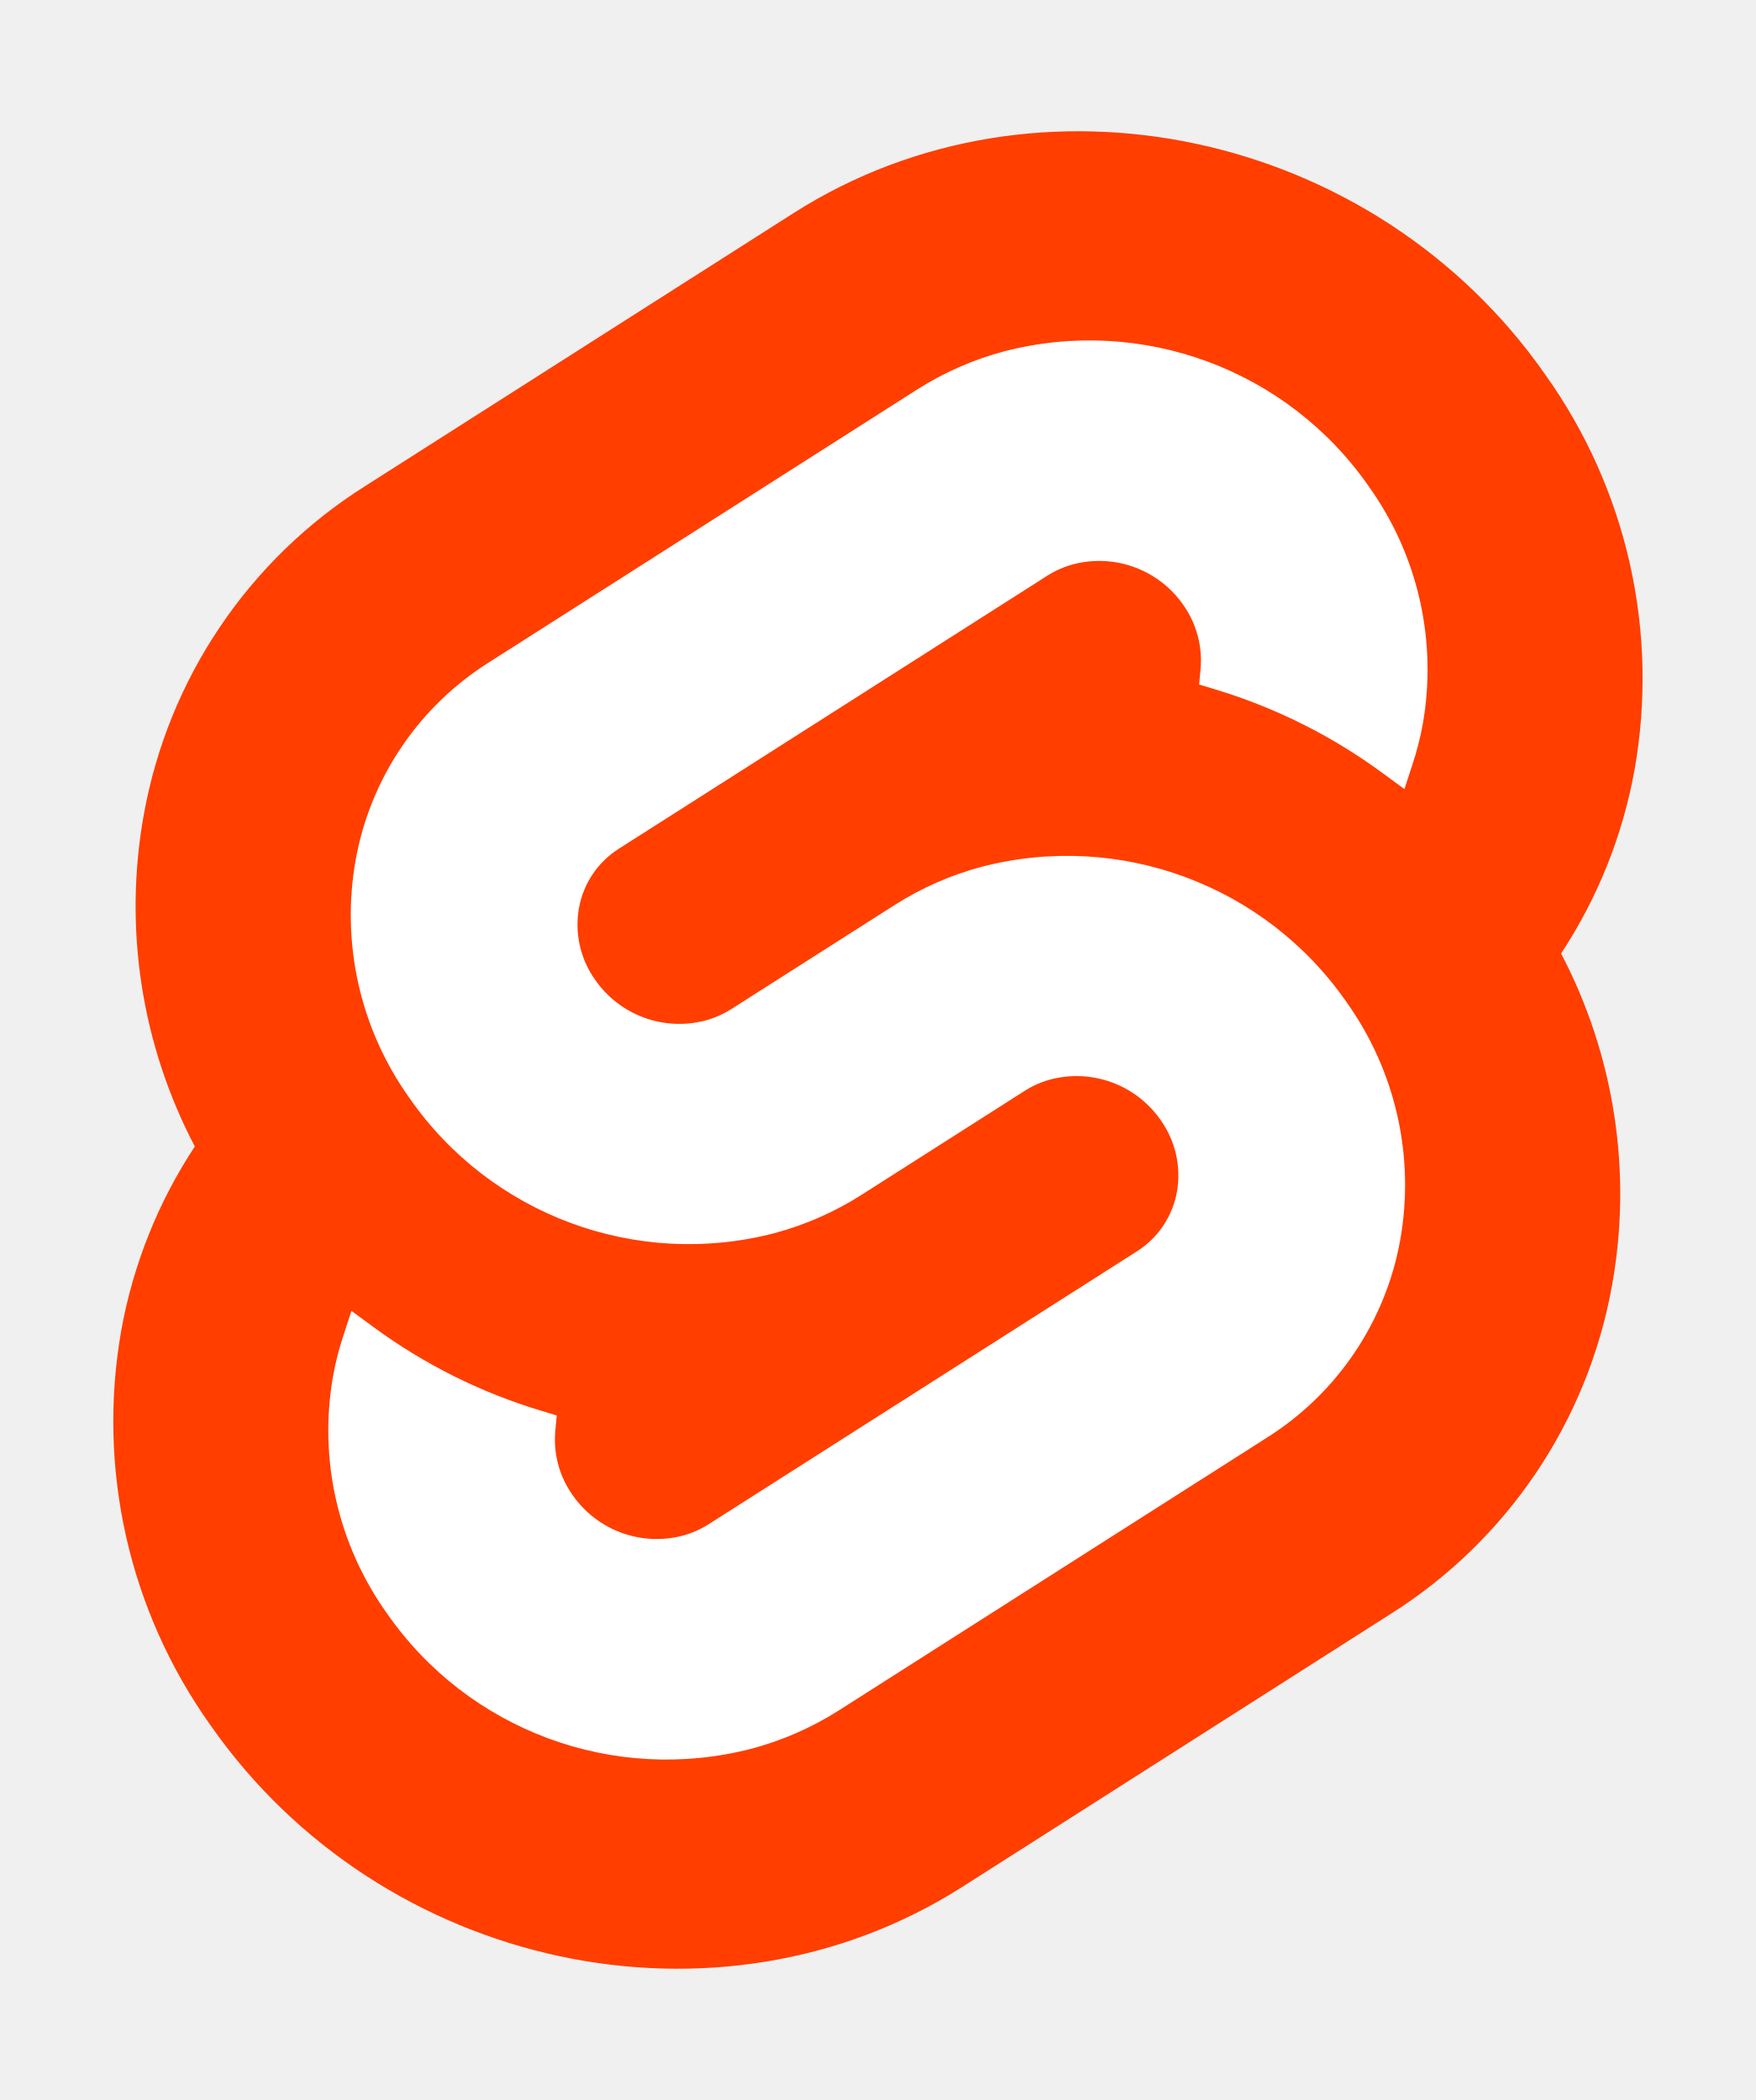
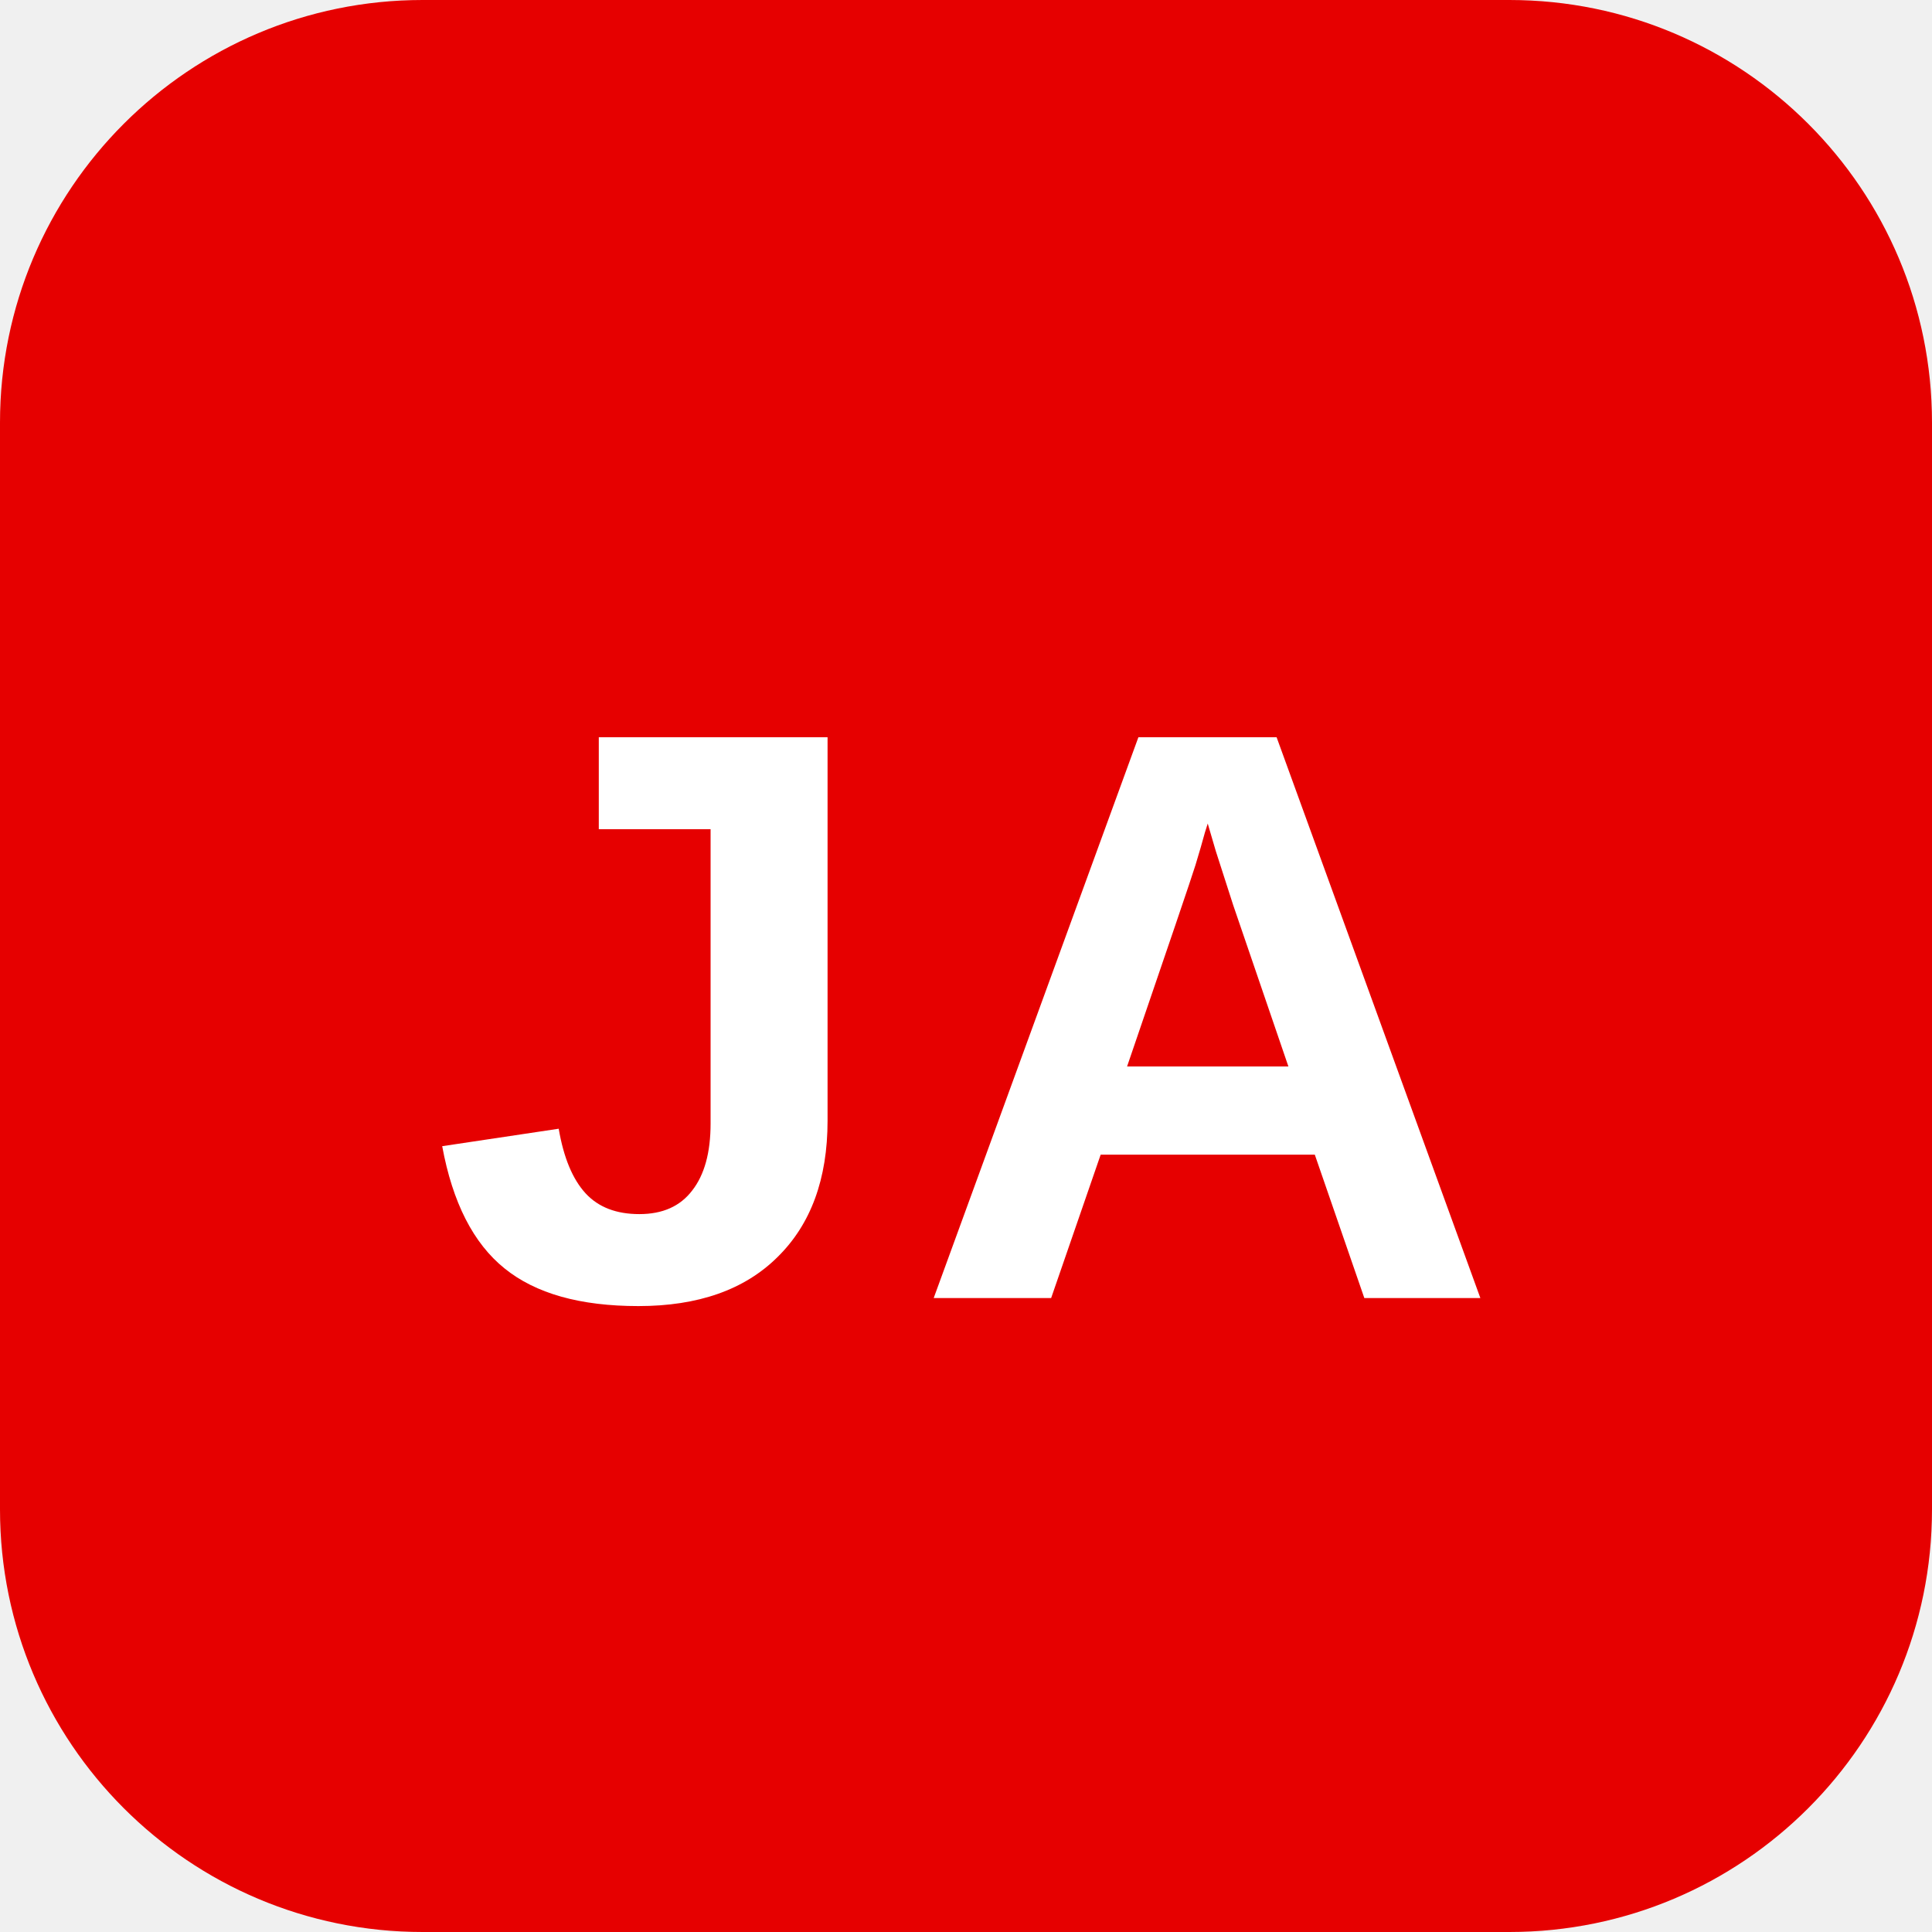
- <svg xmlns="http://www.w3.org/2000/svg" width="107" height="128" viewBox="0 0 107 128">
-   <path d="M94.157 22.819c-10.4-14.885-30.94-19.297-45.792-9.835L22.282 29.608A29.92 29.92 0 0 0 8.764 49.65a31.5 31.5 0 0 0 3.108 20.231 30 30 0 0 0-4.477 11.183 31.9 31.9 0 0 0 5.448 24.116c10.402 14.887 30.942 19.297 45.791 9.835l26.083-16.624A29.92 29.92 0 0 0 98.235 78.35a31.53 31.53 0 0 0-3.105-20.232 30 30 0 0 0 4.474-11.182 31.88 31.88 0 0 0-5.447-24.116" style="fill:#ff3e00" />
-   <path d="M45.817 106.582a20.72 20.72 0 0 1-22.237-8.243 19.17 19.17 0 0 1-3.277-14.503 18 18 0 0 1 .624-2.435l.49-1.498 1.337.981a33.6 33.6 0 0 0 10.203 5.098l.97.294-.09.968a5.85 5.85 0 0 0 1.052 3.878 6.24 6.24 0 0 0 6.695 2.485 5.8 5.8 0 0 0 1.603-.704L69.27 76.28a5.43 5.43 0 0 0 2.45-3.631 5.8 5.8 0 0 0-.987-4.371 6.24 6.24 0 0 0-6.698-2.487 5.7 5.7 0 0 0-1.6.704l-9.953 6.345a19 19 0 0 1-5.296 2.326 20.72 20.72 0 0 1-22.237-8.243 19.17 19.17 0 0 1-3.277-14.502 17.99 17.99 0 0 1 8.13-12.052l26.081-16.623a19 19 0 0 1 5.3-2.329 20.72 20.72 0 0 1 22.237 8.243 19.17 19.17 0 0 1 3.277 14.503 18 18 0 0 1-.624 2.435l-.49 1.498-1.337-.98a33.6 33.6 0 0 0-10.203-5.1l-.97-.294.09-.968a5.86 5.86 0 0 0-1.052-3.878 6.24 6.24 0 0 0-6.696-2.485 5.8 5.8 0 0 0-1.602.704L37.73 51.72a5.42 5.42 0 0 0-2.449 3.63 5.79 5.79 0 0 0 .986 4.372 6.24 6.24 0 0 0 6.698 2.486 5.8 5.8 0 0 0 1.602-.704l9.952-6.342a19 19 0 0 1 5.295-2.328 20.72 20.72 0 0 1 22.237 8.242 19.17 19.17 0 0 1 3.277 14.503 18 18 0 0 1-8.13 12.053l-26.081 16.622a19 19 0 0 1-5.3 2.328" style="fill:#fff" />
+ <svg xmlns="http://www.w3.org/2000/svg" viewBox="0 0 64 64">
+   <rect width="64" height="64" rx="14" fill="#e60000" />
+   <text x="32" y="43" font-family="Arial, Helvetica, sans-serif" font-weight="bold" font-size="27" fill="#ffffff" text-anchor="middle" letter-spacing="1">JA</text>
</svg>
